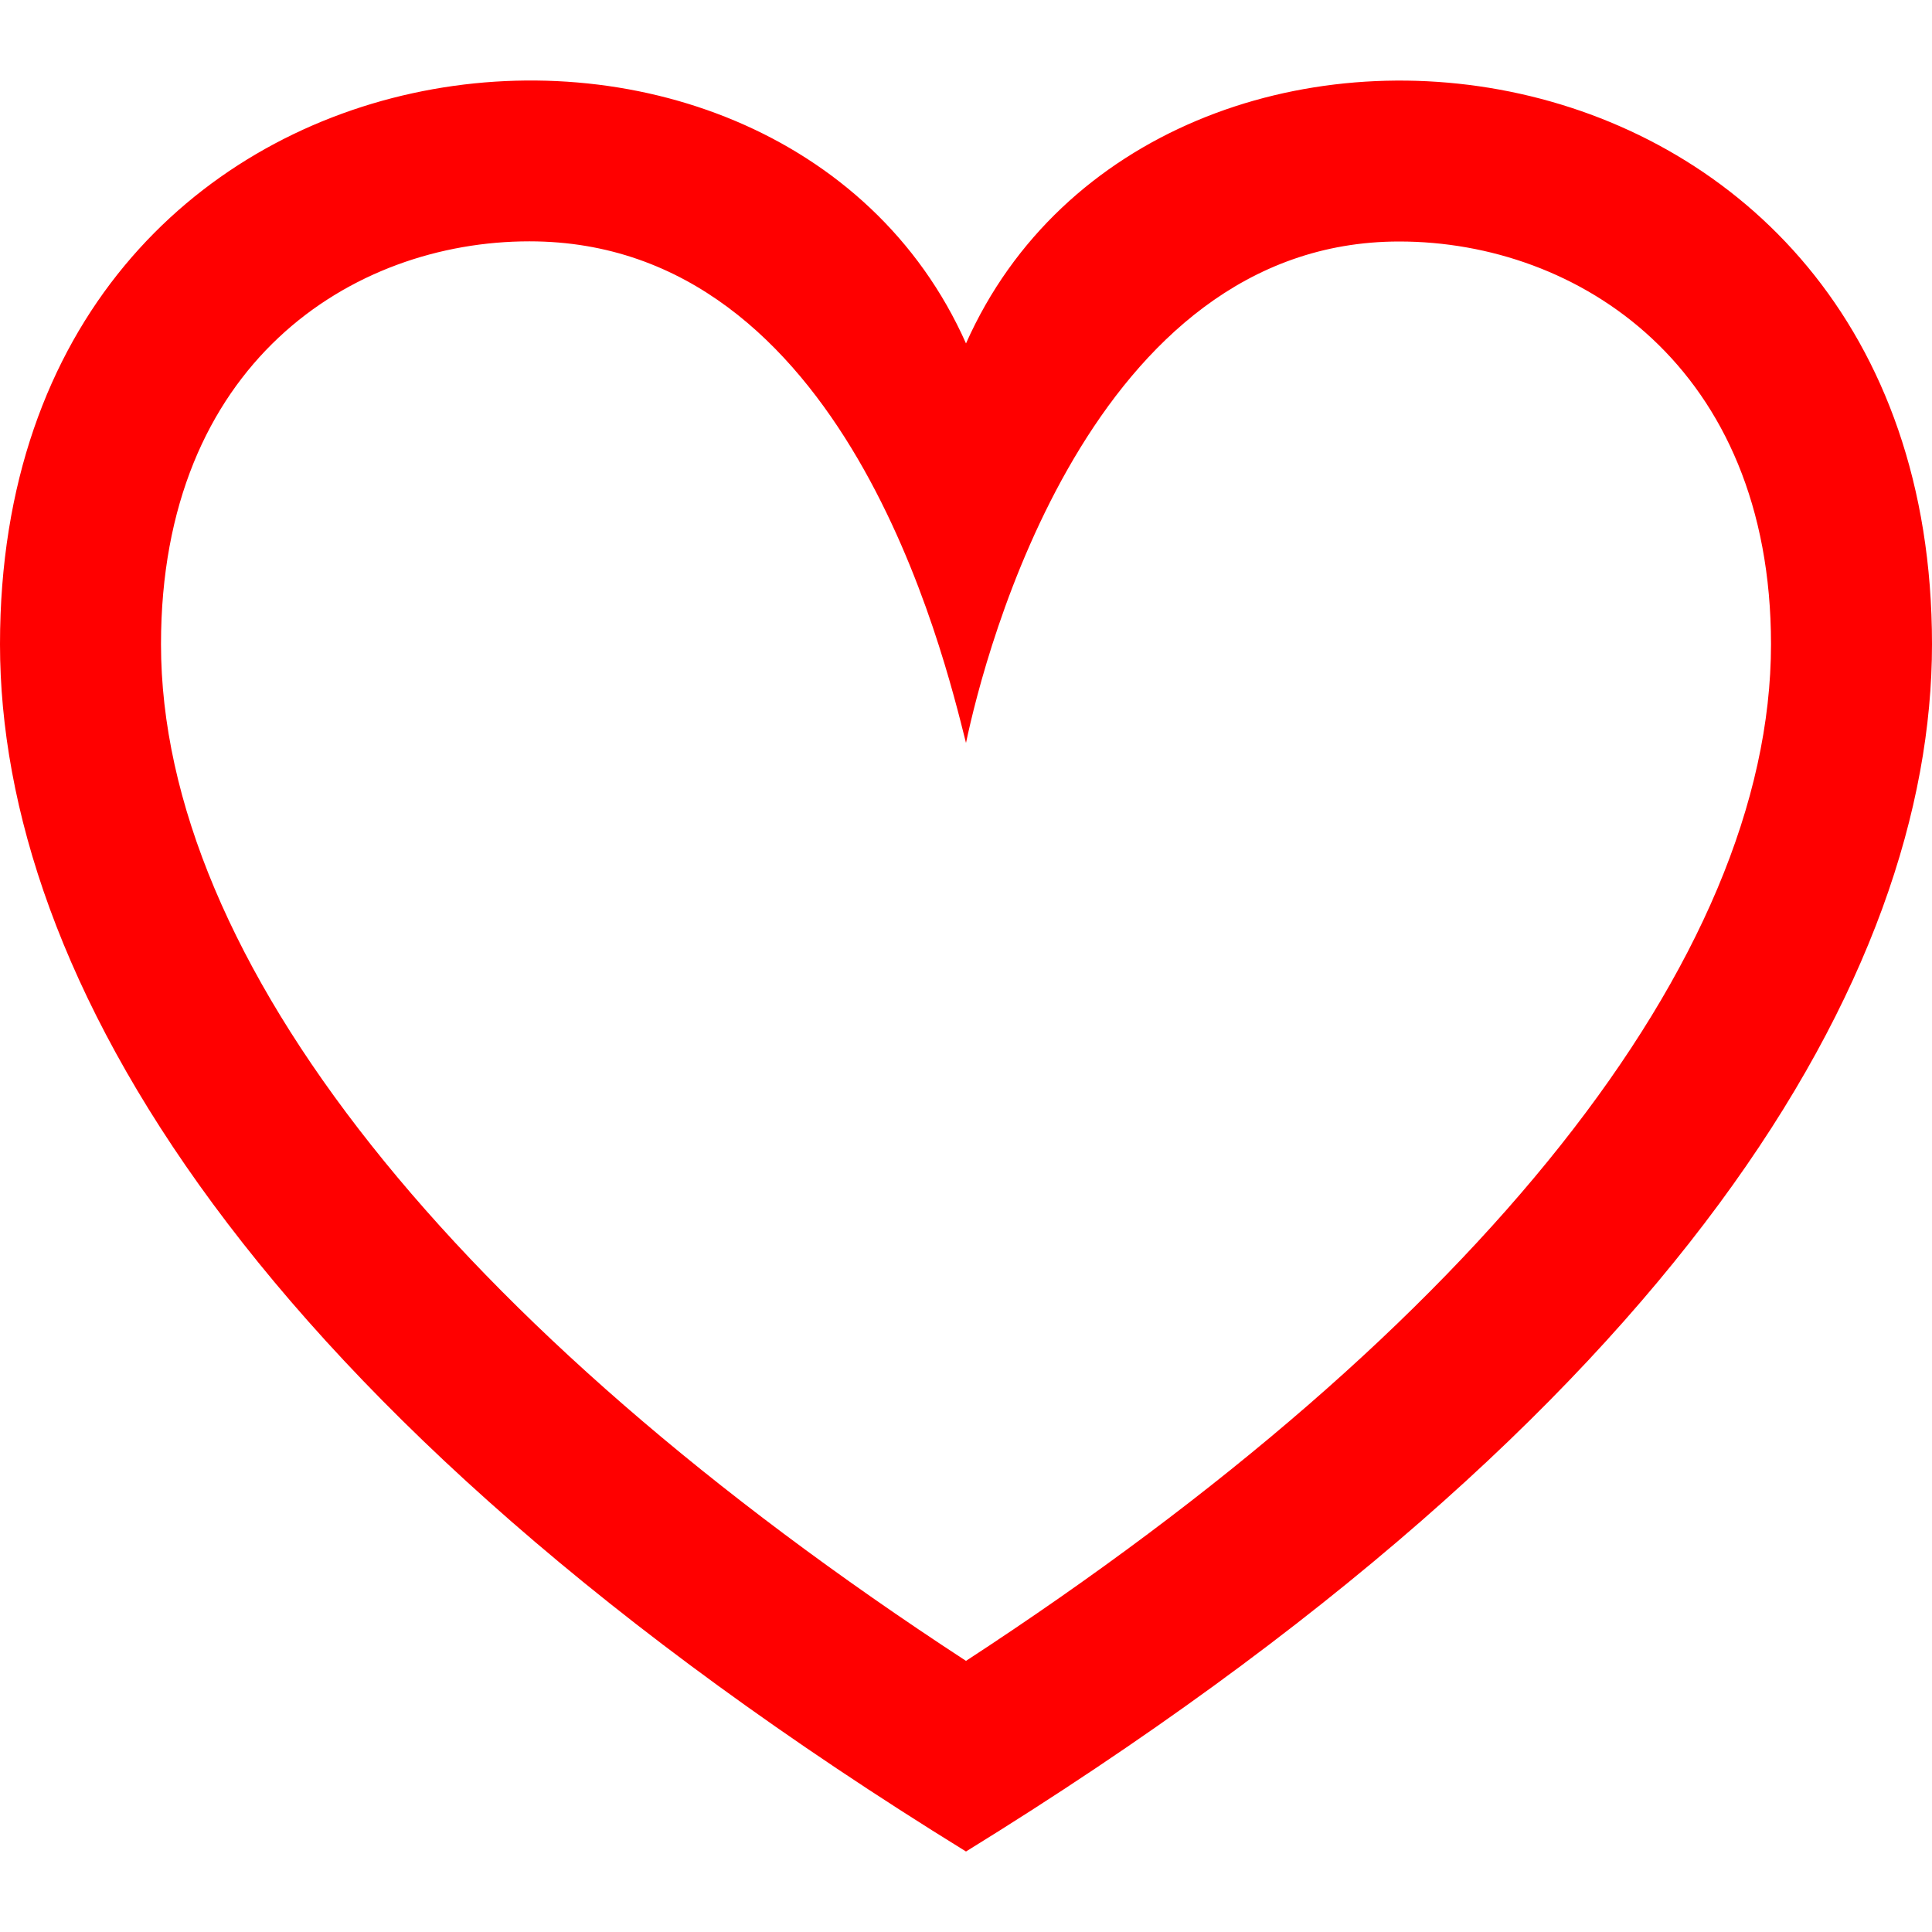
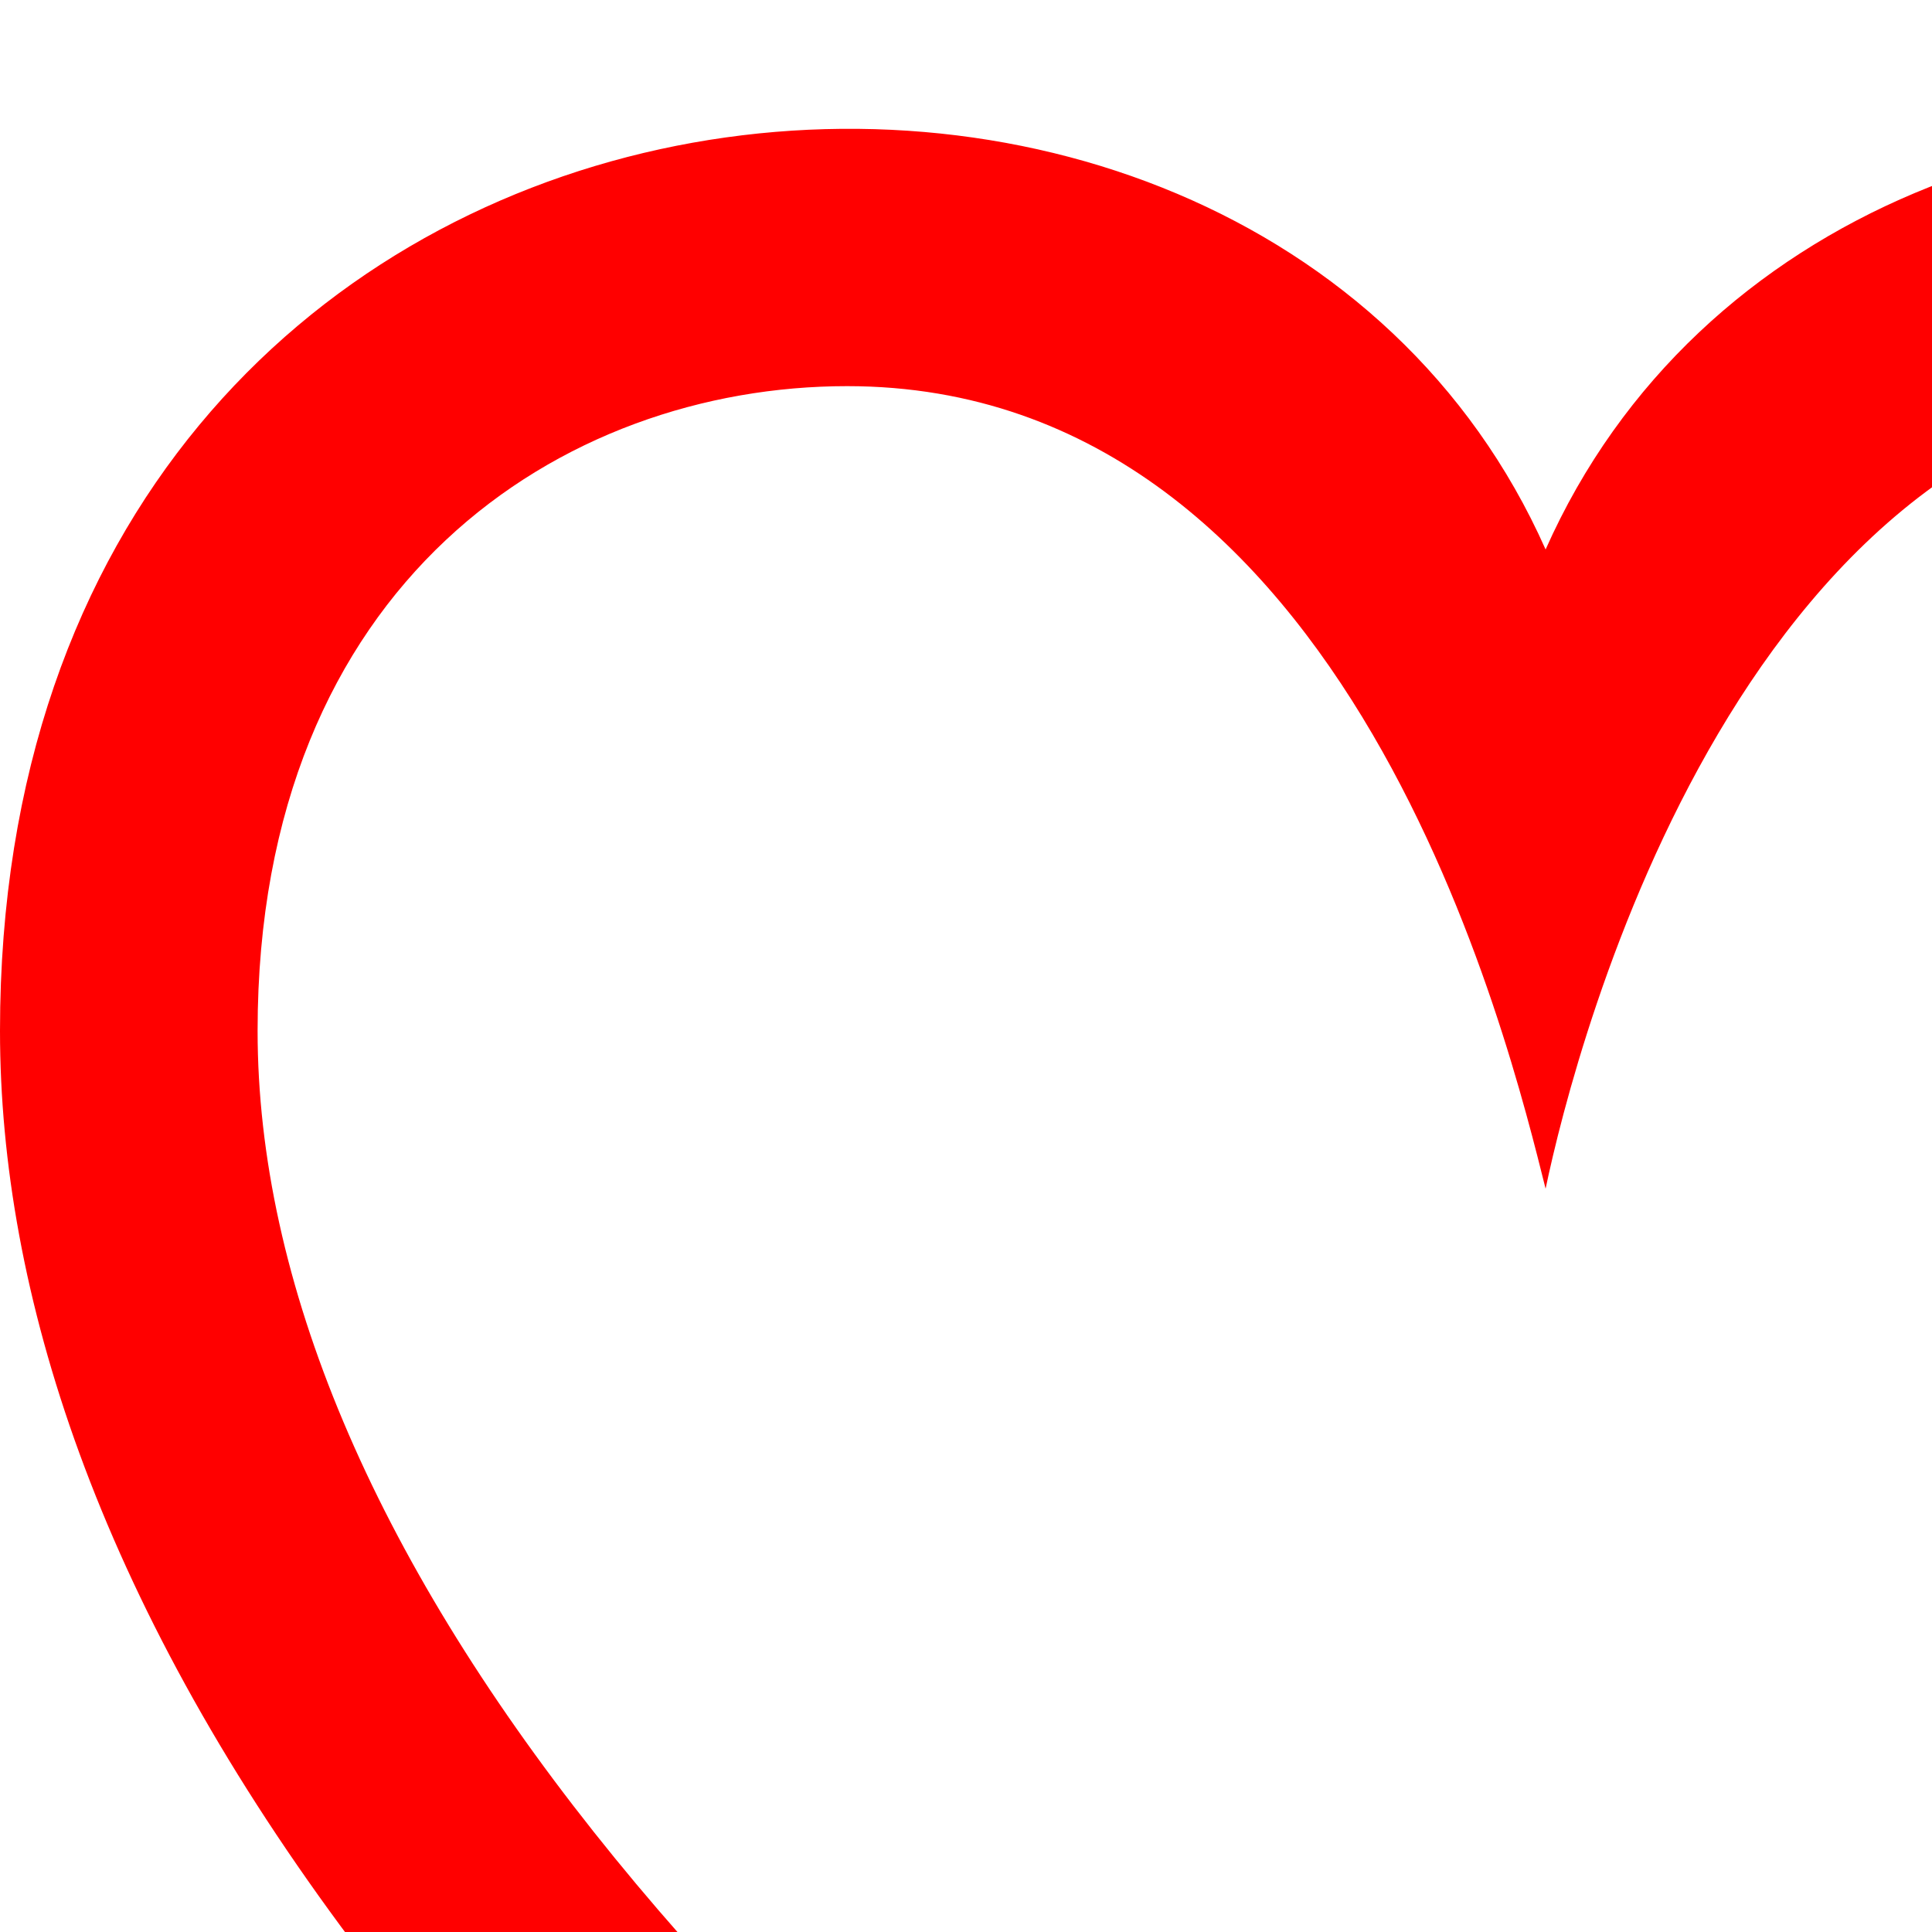
- <svg xmlns="http://www.w3.org/2000/svg" width="24" height="24" viewBox="0 0 24 24">
+ <svg xmlns="http://www.w3.org/2000/svg" width="15" height="15" viewBox="0 0 15 15">
  <path d="M12 9.229c.234-1.12 1.547-6.229 5.382-6.229 2.22 0 4.618 1.551 4.618 5.003 0 3.907-3.627 8.47-10 12.629-6.373-4.159-10-8.722-10-12.629 0-3.484 2.369-5.005 4.577-5.005 3.923 0 5.145 5.126 5.423 6.231zm-12-1.226c0 4.068 3.06 9.481 12 14.997 8.94-5.516 12-10.929 12-14.997 0-7.962-9.648-9.028-12-3.737-2.338-5.262-12-4.27-12 3.737z" style="fill:red" />
</svg>
